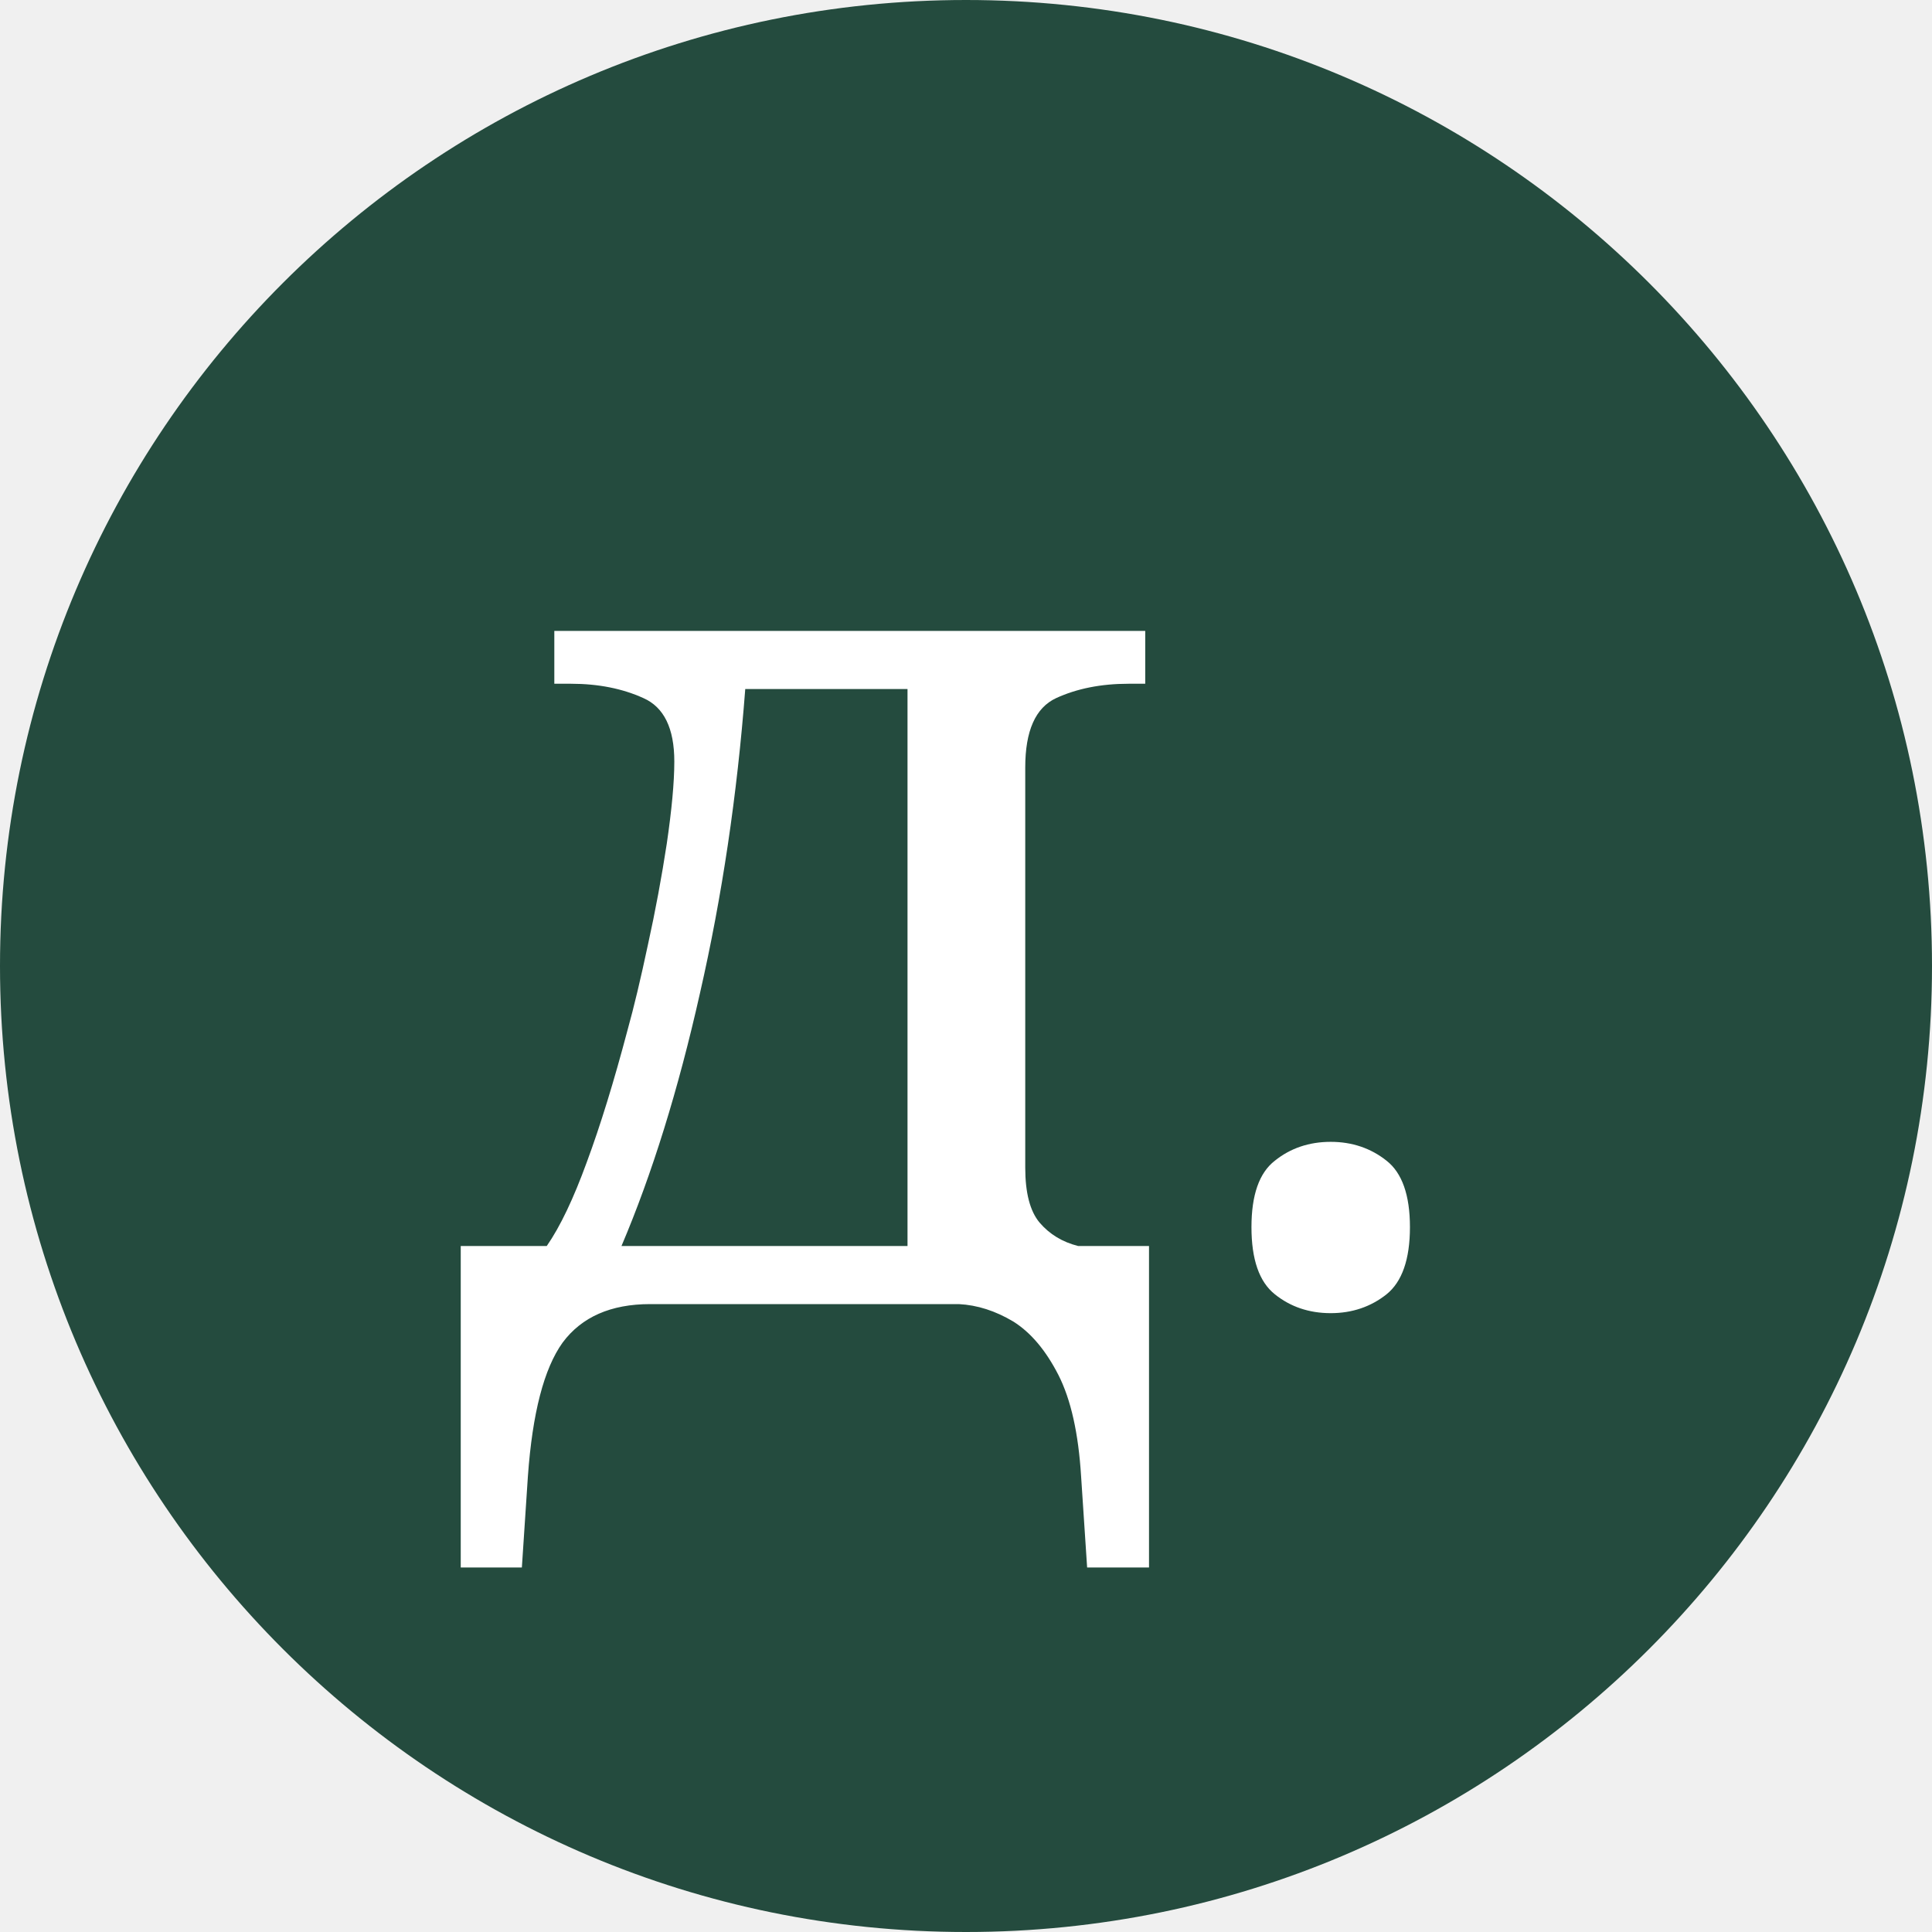
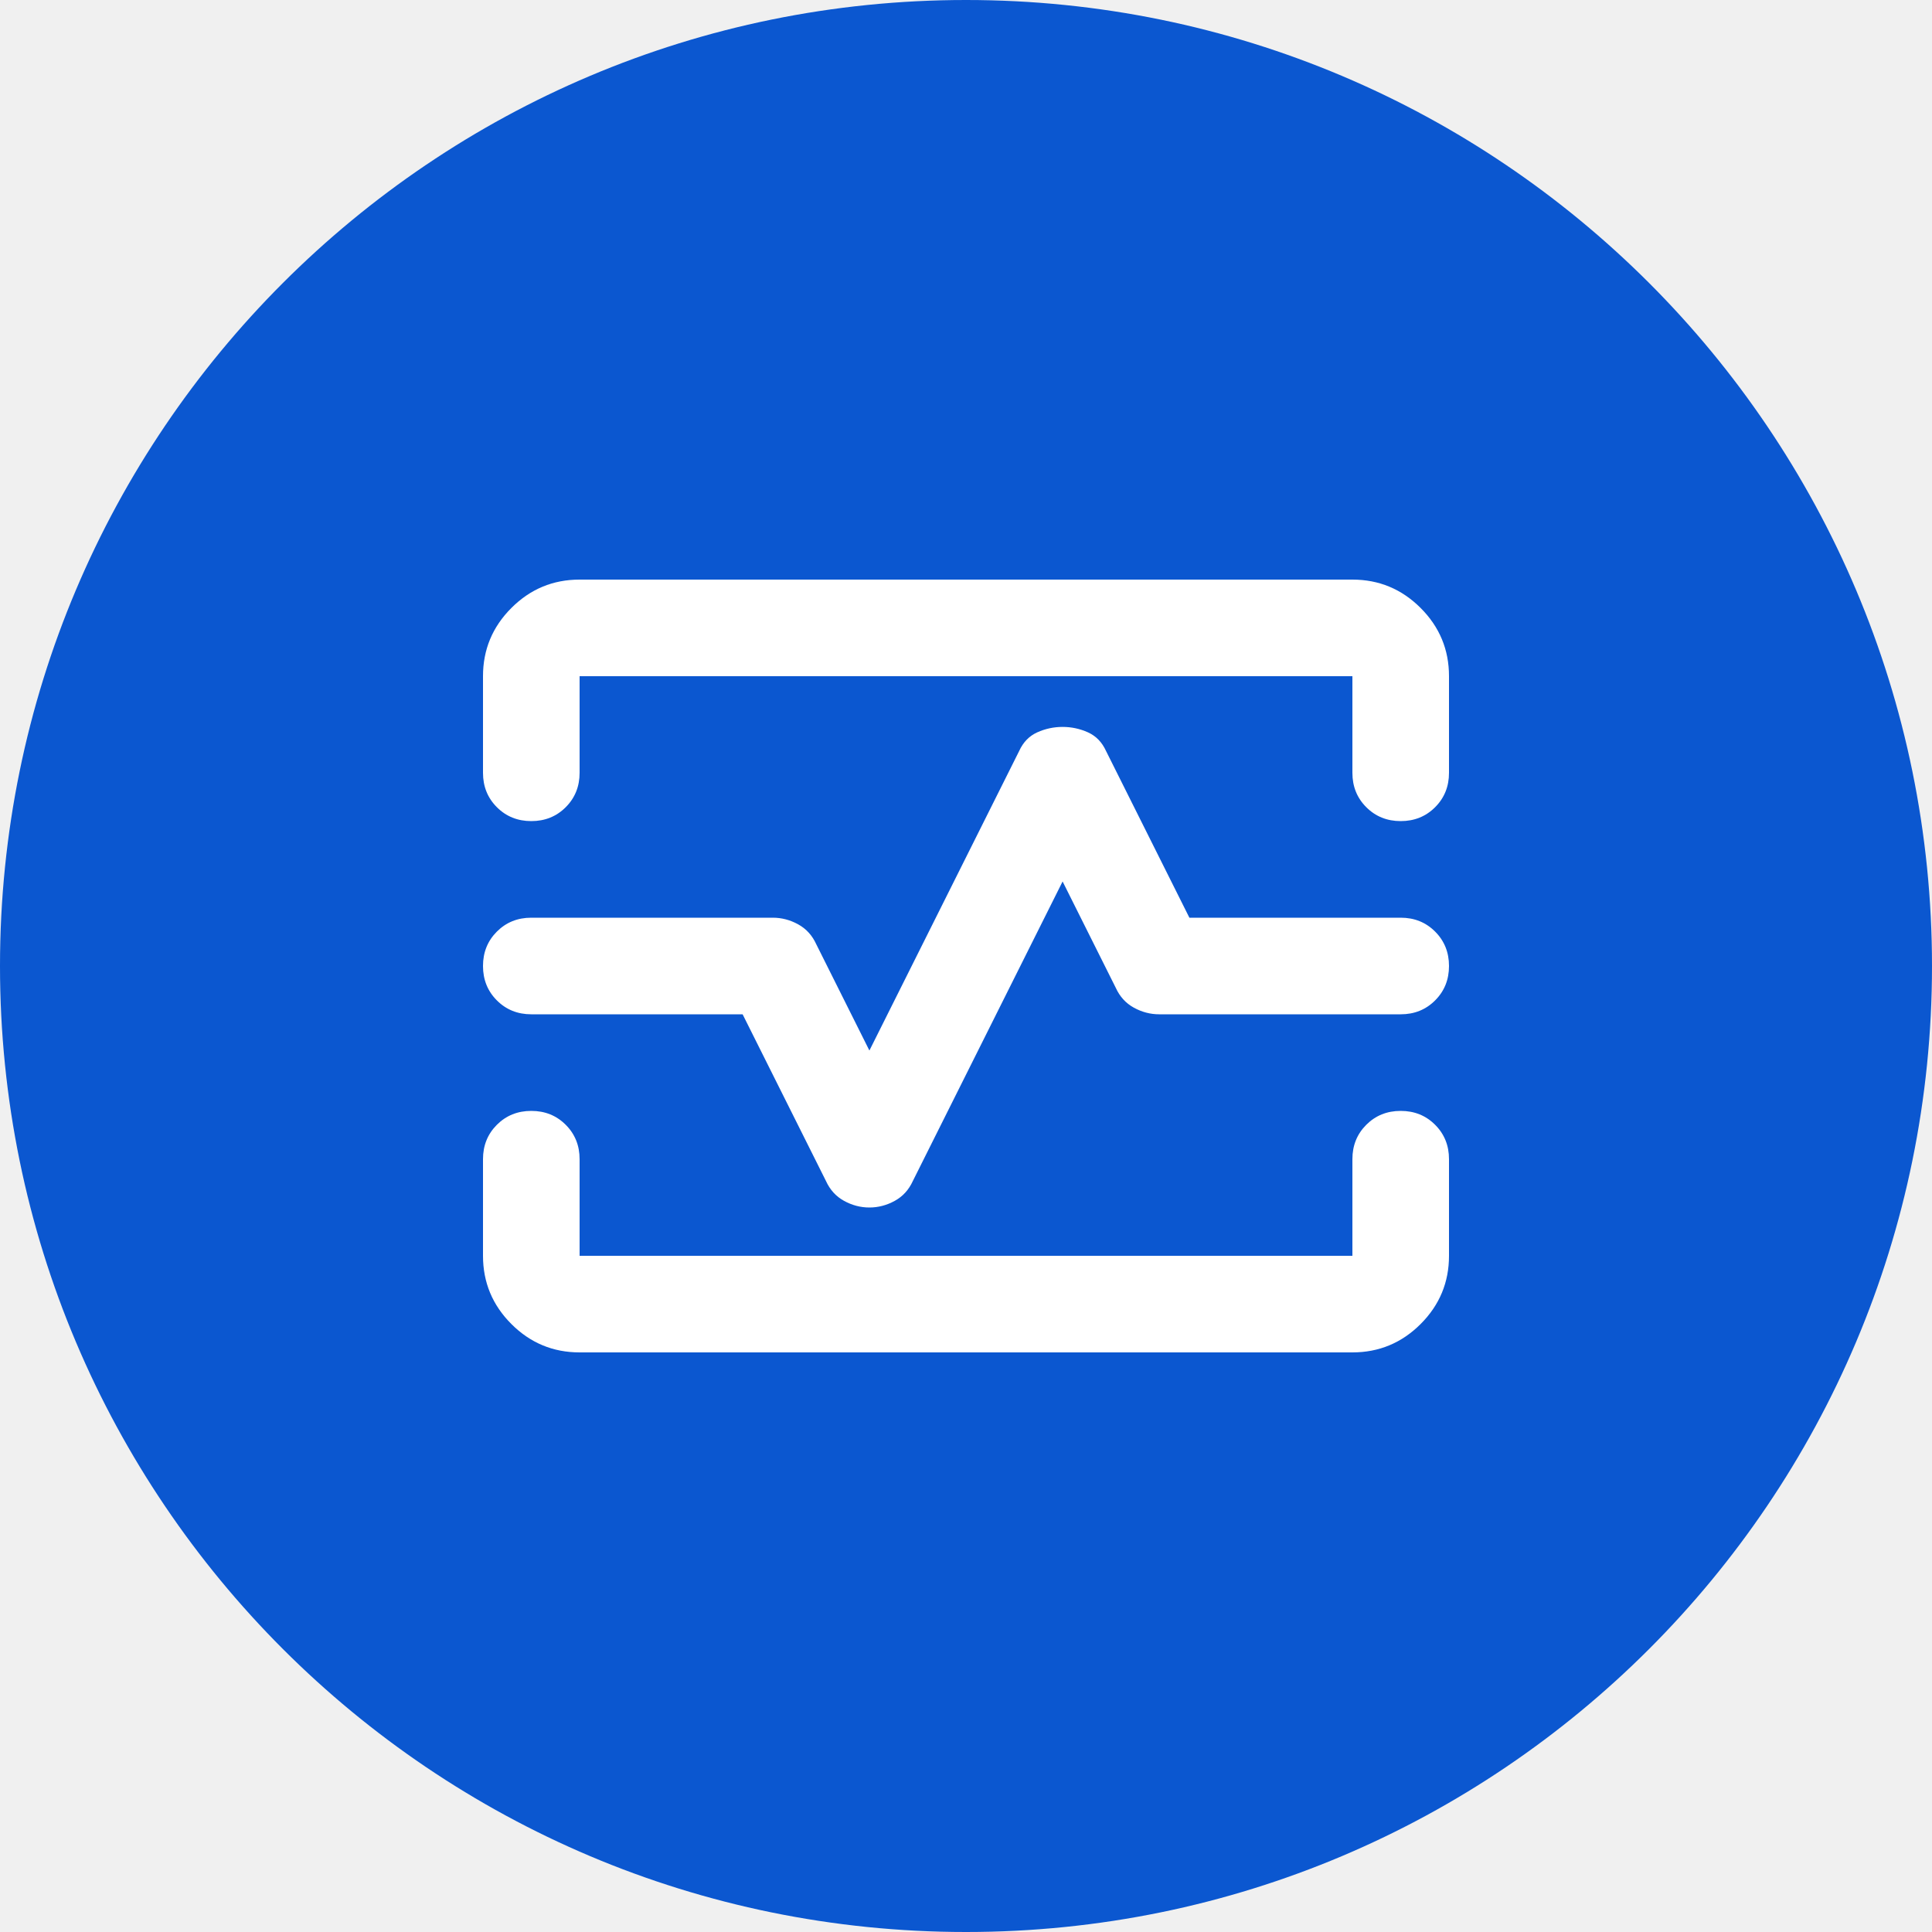
<svg xmlns="http://www.w3.org/2000/svg" viewBox="0 0 40 40">
-   <circle cx="20" cy="20" r="20" fill="#244b3e" />
-   <text x="20" y="27" text-anchor="middle" font-family="Georgia, serif" font-size="26" fill="#fff">д.</text>
+   <circle cx="20" cy="20" r="20" fill="#0b57d0" />
+   <svg x="8" y="8" width="24" height="24" viewBox="0 -960 960 960" fill="#fff">
+     <path d="M80-720q0-33 23.5-56.5T160-800h640q33 0 56.5 23.5T880-720v80q0 17-11.5 28.5T840-600q-17 0-28.5-11.5T800-640v-80H160v80q0 17-11.5 28.5T120-600q-17 0-28.5-11.5T80-640v-80Zm80 560q-33 0-56.5-23.5T80-240v-80q0-17 11.5-28.5T120-360q17 0 28.5 11.5T160-320v80h640v-80q0-17 11.5-28.5T840-360q17 0 28.5 11.5T880-320v80q0 33-23.5 56.5T800-160H160Zm240-120q11 0 21-5.5t15-16.5l124-248 44 88q5 11 15 16.5t21 5.5h200q17 0 28.5-11.5T880-480q0-17-11.5-28.5T840-520H665l-69-138q-5-11-15-15.5t-21-4.5q-11 0-21 4.5T524-658L400-410l-44-88q-5-11-15-16.5t-21-5.5H120q-17 0-28.5 11.5T80-480q0 17 11.5 28.5T120-440h175l69 138q5 11 15 16.5t21 5.5Zm80-200Z" />
+   </svg>
</svg>
